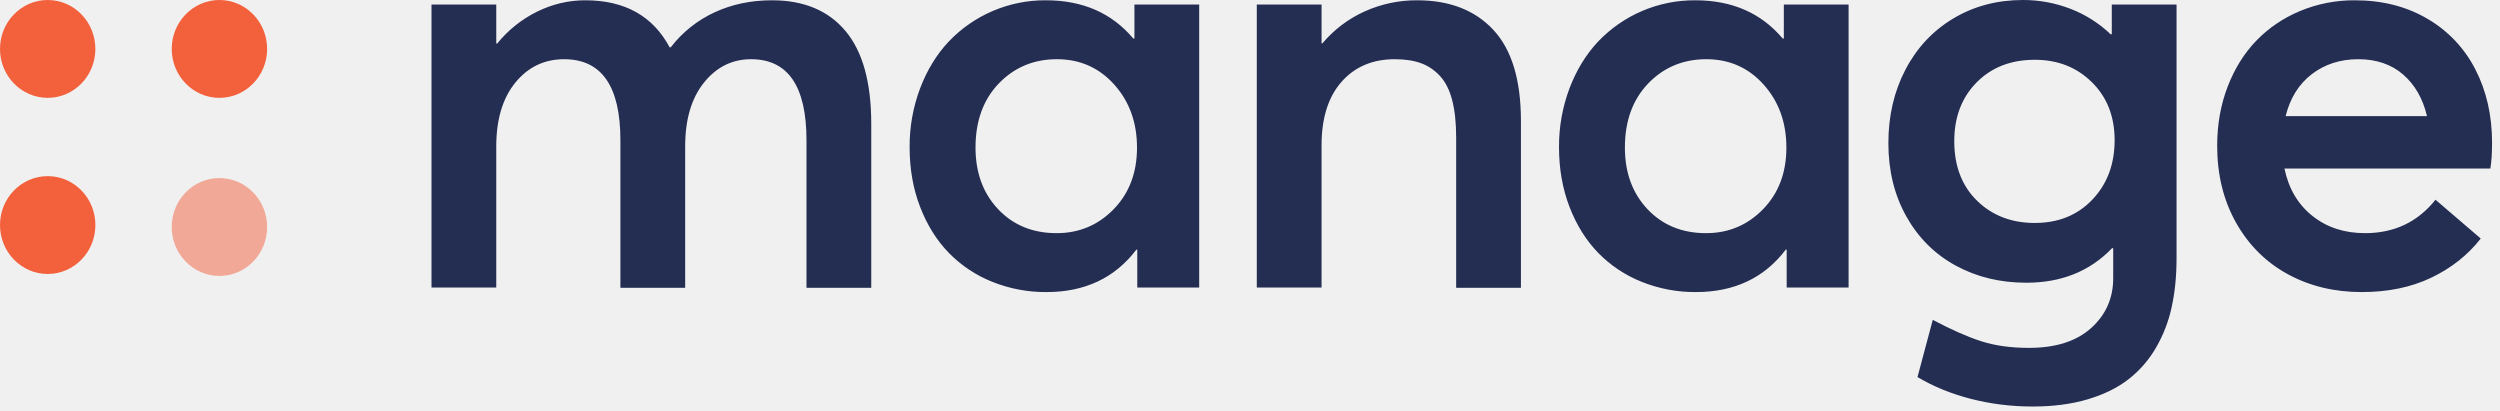
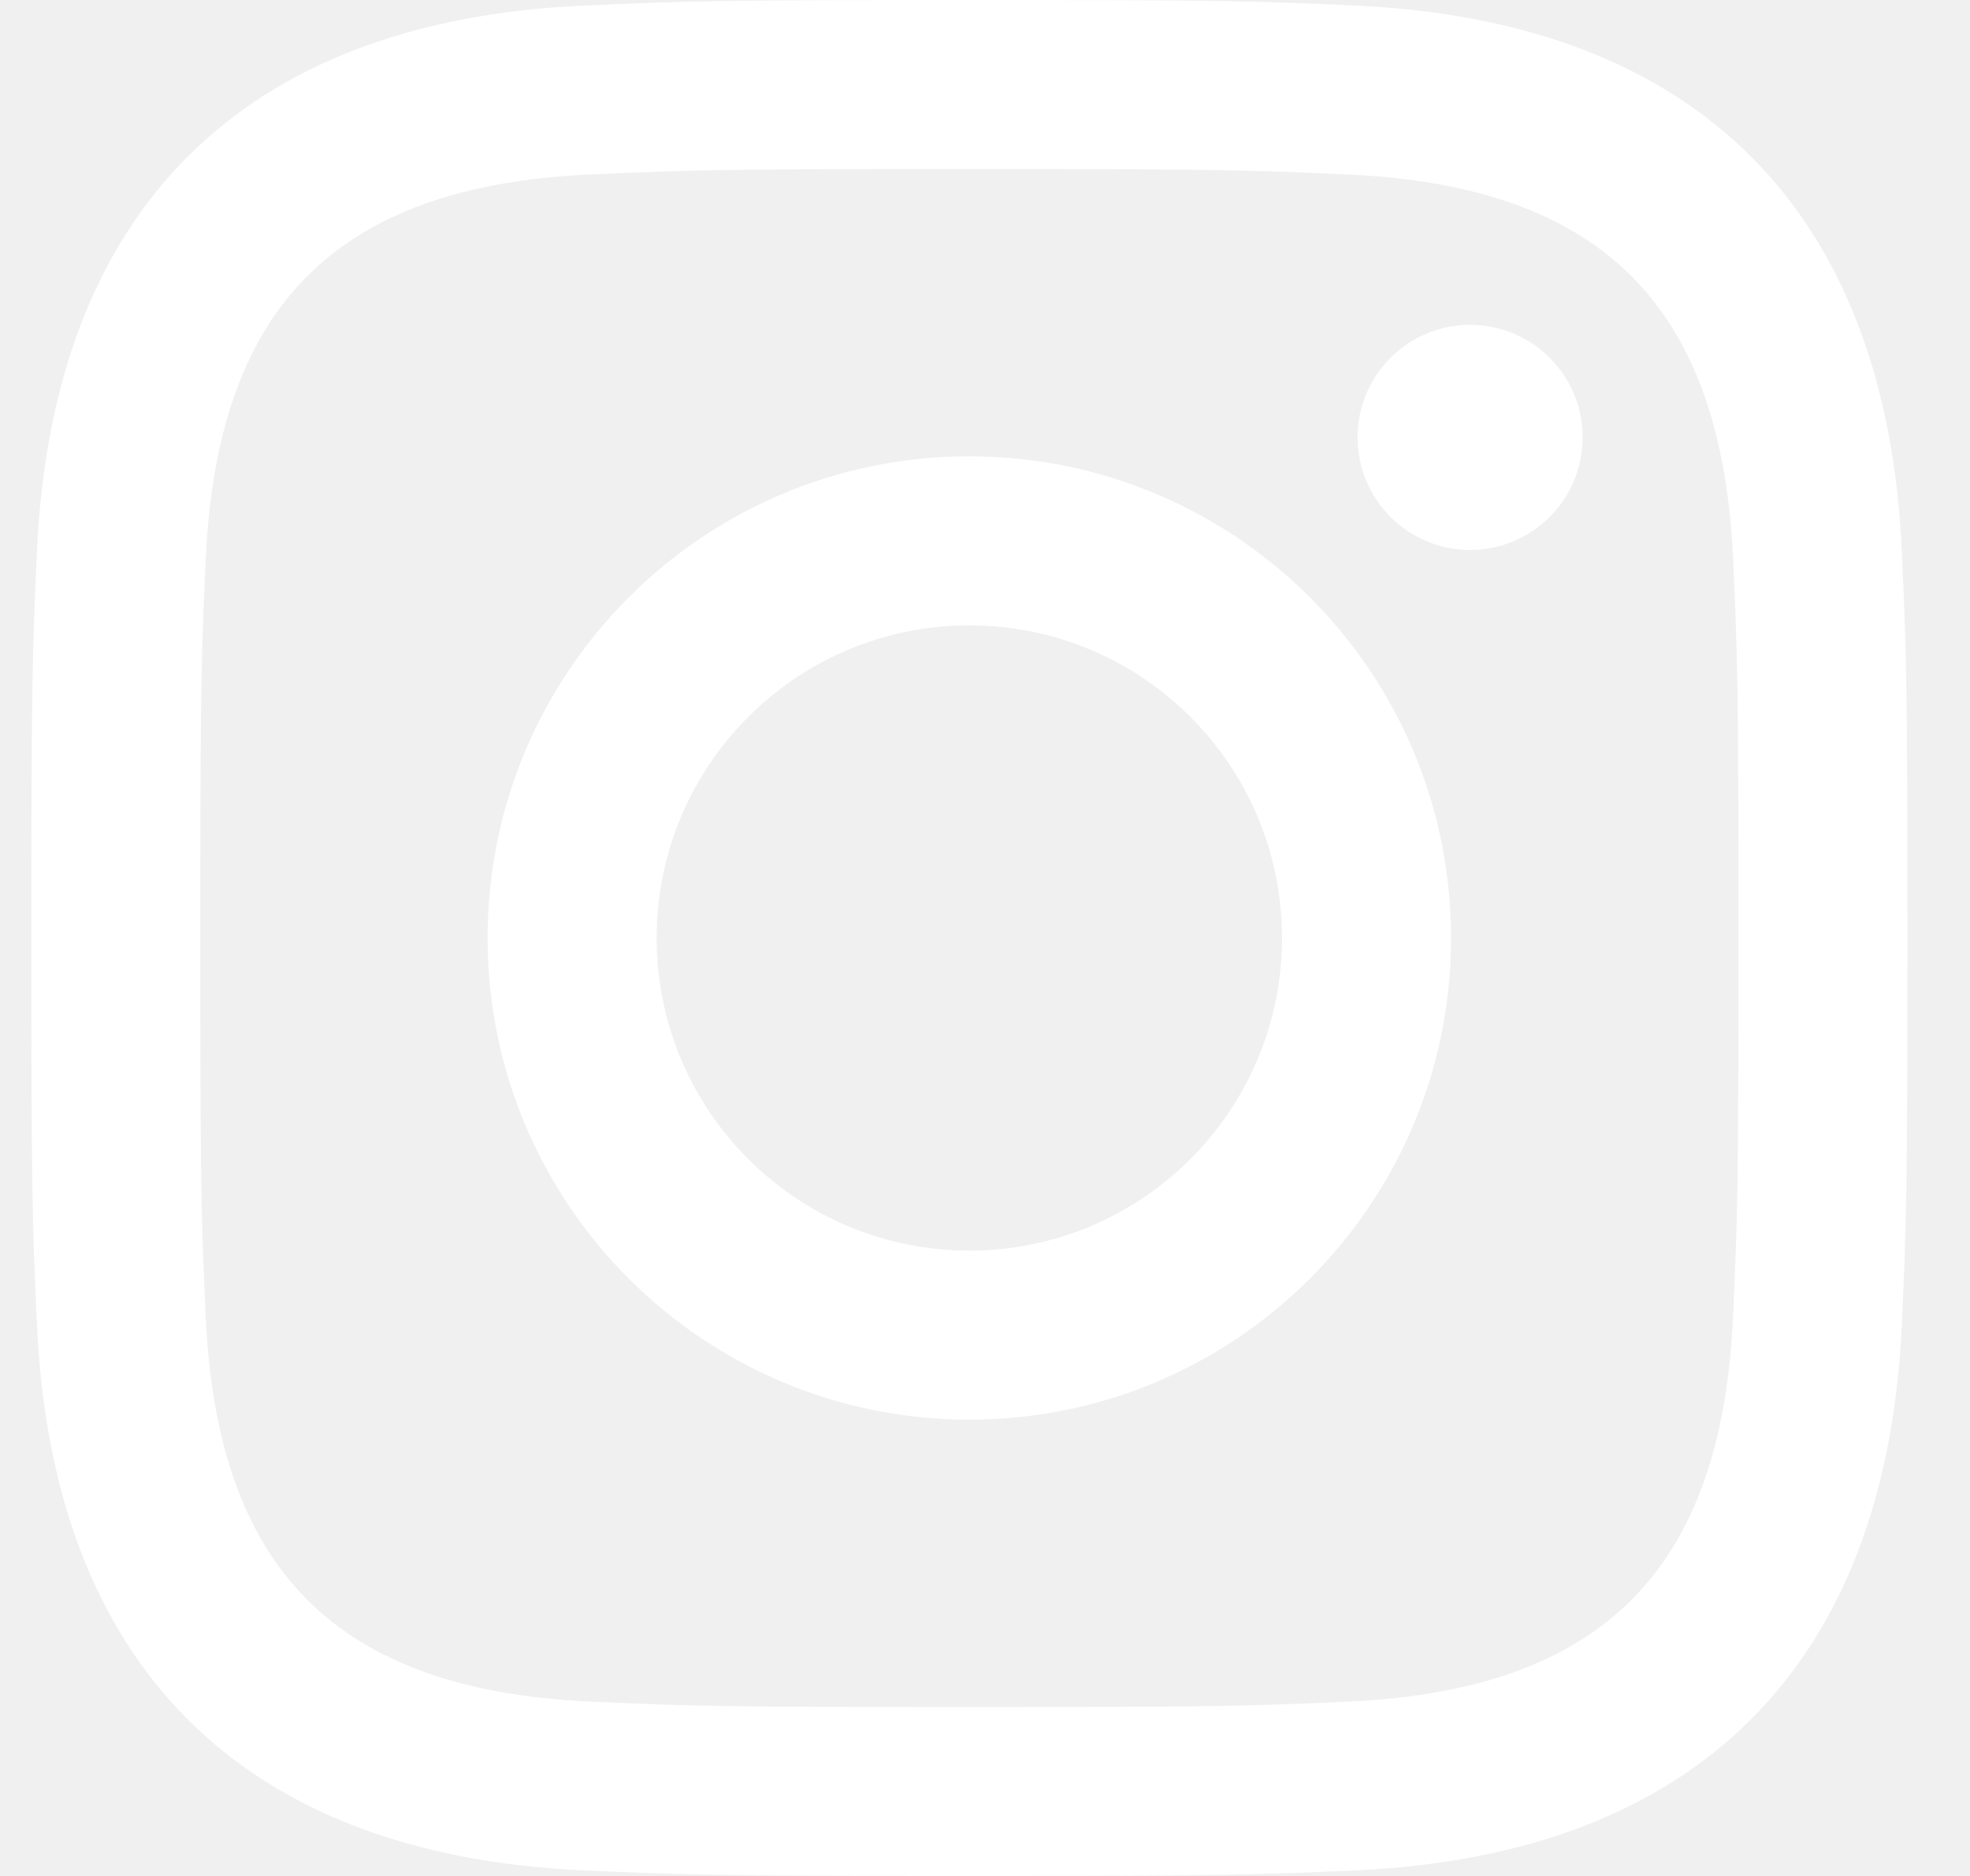
- <svg xmlns="http://www.w3.org/2000/svg" width="146" height="24">
-   <g fill="none" fill-rule="evenodd">
-     <path fill="#242D52" fill-rule="nonzero" d="M40.014 16.809V8.553c0-1.577.366-2.82 1.098-3.73.733-.91 1.65-1.365 2.75-1.365 2.158 0 3.237 1.577 3.237 4.731v8.62h3.782v-9.58c0-2.415-.5-4.22-1.503-5.417C48.376.615 46.945.017 45.084.017c-1.222 0-2.34.234-3.352.703a6.833 6.833 0 00-2.56 2.043h-.066C38.126.932 36.486.017 34.184.017c-.969 0-1.902.217-2.799.653a6.976 6.976 0 00-2.353 1.878h-.05V.265H25.2v16.527h3.782V8.553c0-1.577.372-2.82 1.115-3.73.743-.91 1.693-1.365 2.849-1.365 2.19 0 3.286 1.577 3.286 4.731v8.62h3.782zm21.101.248c2.246 0 3.997-.827 5.252-2.482h.05v2.217h3.616V.265h-3.782V2.25h-.066C64.93.761 63.23.017 61.082.017a7.76 7.76 0 00-5.681 2.415c-.705.75-1.26 1.66-1.668 2.73a9.589 9.589 0 00-.611 3.44c0 1.258.203 2.416.61 3.475.408 1.059.964 1.952 1.669 2.68a7.348 7.348 0 002.535 1.696 8.325 8.325 0 003.18.604zm.595-3.441c-1.399 0-2.538-.466-3.419-1.398-.88-.932-1.321-2.132-1.321-3.599 0-1.555.454-2.804 1.362-3.747.909-.943 2.04-1.414 3.394-1.414 1.343 0 2.458.493 3.345 1.48.886.988 1.33 2.215 1.33 3.681 0 1.467-.455 2.667-1.363 3.599-.909.932-2.018 1.398-3.328 1.398zm27.112 3.193V7.064c0-2.393-.536-4.166-1.61-5.319C86.14.593 84.655.017 82.762.017a7.373 7.373 0 00-3.056.645 6.958 6.958 0 00-2.477 1.87h-.05V.264h-3.782v16.527h3.782V8.487c0-1.588.388-2.823 1.164-3.706.777-.882 1.814-1.323 3.113-1.323.595 0 1.104.077 1.528.231.424.155.796.406 1.115.753.32.348.556.819.71 1.415.154.595.231 1.323.231 2.183v8.769h3.782zm10.218.248c2.246 0 3.996-.827 5.252-2.482h.05v2.217h3.616V.265h-3.782V2.25h-.066C102.855.761 101.154.017 99.007.017a7.76 7.76 0 00-5.682 2.415c-.704.75-1.26 1.66-1.668 2.73a9.589 9.589 0 00-.61 3.44c0 1.258.203 2.416.61 3.475.408 1.059.964 1.952 1.668 2.68a7.348 7.348 0 002.536 1.696 8.325 8.325 0 003.179.604zm.594-3.441c-1.398 0-2.538-.466-3.418-1.398-.881-.932-1.322-2.132-1.322-3.599 0-1.555.455-2.804 1.363-3.747.908-.943 2.04-1.414 3.394-1.414 1.343 0 2.458.493 3.344 1.48.886.988 1.33 2.215 1.33 3.681 0 1.467-.455 2.667-1.363 3.599-.908.932-2.018 1.398-3.328 1.398zm19.07 10.125c1.2 0 2.274-.14 3.22-.422.947-.281 1.743-.673 2.387-1.175a6.385 6.385 0 001.602-1.844 8.14 8.14 0 00.916-2.383c.188-.86.281-1.803.281-2.829V.265h-3.782v1.737h-.066a7.059 7.059 0 00-2.353-1.49A7.62 7.62 0 00118.142 0c-1.508 0-2.862.358-4.062 1.075-1.2.717-2.134 1.713-2.8 2.987-.666 1.273-.999 2.705-.999 4.293 0 1.61.35 3.038 1.049 4.285.699 1.246 1.66 2.203 2.882 2.87 1.222.667 2.598 1.001 4.129 1.001 2.047 0 3.716-.673 5.004-2.018h.066v1.753c0 1.17-.43 2.14-1.288 2.912-.86.772-2.07 1.158-3.634 1.158-1.068 0-2.006-.132-2.816-.397-.809-.265-1.742-.678-2.799-1.24l-.892 3.341c.925.552 1.966.976 3.122 1.274 1.156.298 2.356.447 3.6.447zm.132-10.72c-1.365 0-2.491-.434-3.377-1.3-.887-.865-1.33-2.026-1.33-3.482 0-1.4.435-2.542 1.305-3.425.87-.882 2.004-1.323 3.402-1.323 1.332 0 2.442.435 3.328 1.307.886.871 1.33 2.002 1.33 3.391 0 1.401-.433 2.556-1.297 3.466-.864.91-1.985 1.365-3.361 1.365zm19.086 4.036c1.542 0 2.899-.281 4.071-.844 1.173-.562 2.133-1.323 2.882-2.283l-2.642-2.266c-1.035 1.301-2.406 1.952-4.113 1.952-1.21 0-2.237-.337-3.08-1.01-.842-.672-1.384-1.593-1.627-2.762h12.024c.066-.397.099-.9.099-1.506 0-1.599-.325-3.027-.975-4.285a7.198 7.198 0 00-2.807-2.961c-1.222-.717-2.632-1.075-4.228-1.075a8.191 8.191 0 00-3.188.62c-.99.414-1.844.99-2.56 1.729-.715.739-1.277 1.638-1.684 2.696-.407 1.06-.611 2.212-.611 3.458 0 1.688.369 3.185 1.106 4.492.738 1.307 1.746 2.308 3.023 3.003 1.277.695 2.714 1.042 4.31 1.042zm3.815-10.274h-8.257c.264-1.059.776-1.878 1.535-2.457.76-.579 1.663-.868 2.709-.868 1.057 0 1.93.298 2.618.893.688.596 1.153 1.406 1.395 2.432z" />
-     <g fill="#F3603C">
-       <path d="M2.786 10.286c1.538 0 2.785 1.279 2.785 2.857C5.571 14.72 4.324 16 2.786 16 1.247 16 0 14.72 0 13.143c0-1.578 1.247-2.857 2.786-2.857zM2.786 0C4.324 0 5.57 1.28 5.57 2.857c0 1.578-1.247 2.857-2.785 2.857C1.247 5.714 0 4.435 0 2.857 0 1.28 1.247 0 2.786 0zm10.028 0C14.353 0 15.6 1.28 15.6 2.857c0 1.578-1.247 2.857-2.786 2.857-1.538 0-2.785-1.279-2.785-2.857C10.029 1.28 11.276 0 12.814 0z" />
-       <ellipse cx="12.814" cy="13.257" opacity=".5" rx="2.786" ry="2.857" />
-     </g>
-   </g>
+ <svg xmlns="http://www.w3.org/2000/svg" width="21" height="20">
+   <path fill="#FFF" d="M10.333 1.802c2.67 0 2.987.01 4.042.059 2.71.123 3.976 1.409 4.1 4.099.048 1.054.057 1.37.057 4.04 0 2.672-.01 2.988-.058 4.042-.124 2.687-1.386 3.975-4.099 4.099-1.055.048-1.37.058-4.042.058-2.67 0-2.986-.01-4.04-.058-2.717-.124-3.976-1.416-4.1-4.1-.048-1.054-.058-1.37-.058-4.041 0-2.67.01-2.986.058-4.04.124-2.69 1.387-3.977 4.1-4.1 1.054-.048 1.37-.058 4.04-.058zm0-1.802C7.618 0 7.278.012 6.211.06 2.579.227.56 2.242.394 5.877.345 6.944.334 7.284.334 10s.011 3.057.06 4.123c.166 3.632 2.181 5.65 5.816 5.817 1.068.048 1.408.06 4.123.06 2.716 0 3.057-.012 4.124-.06 3.628-.167 5.651-2.182 5.816-5.817.049-1.066.06-1.407.06-4.123s-.011-3.056-.06-4.122C20.11 2.249 18.093.228 14.458.06 13.39.01 13.049 0 10.333 0zm0 4.865a5.135 5.135 0 100 10.27 5.135 5.135 0 000-10.27zm0 8.468a3.333 3.333 0 110-6.666 3.333 3.333 0 010 6.666zm5.339-9.87a1.2 1.2 0 10-.001 2.4 1.2 1.2 0 000-2.4z" />
</svg>
